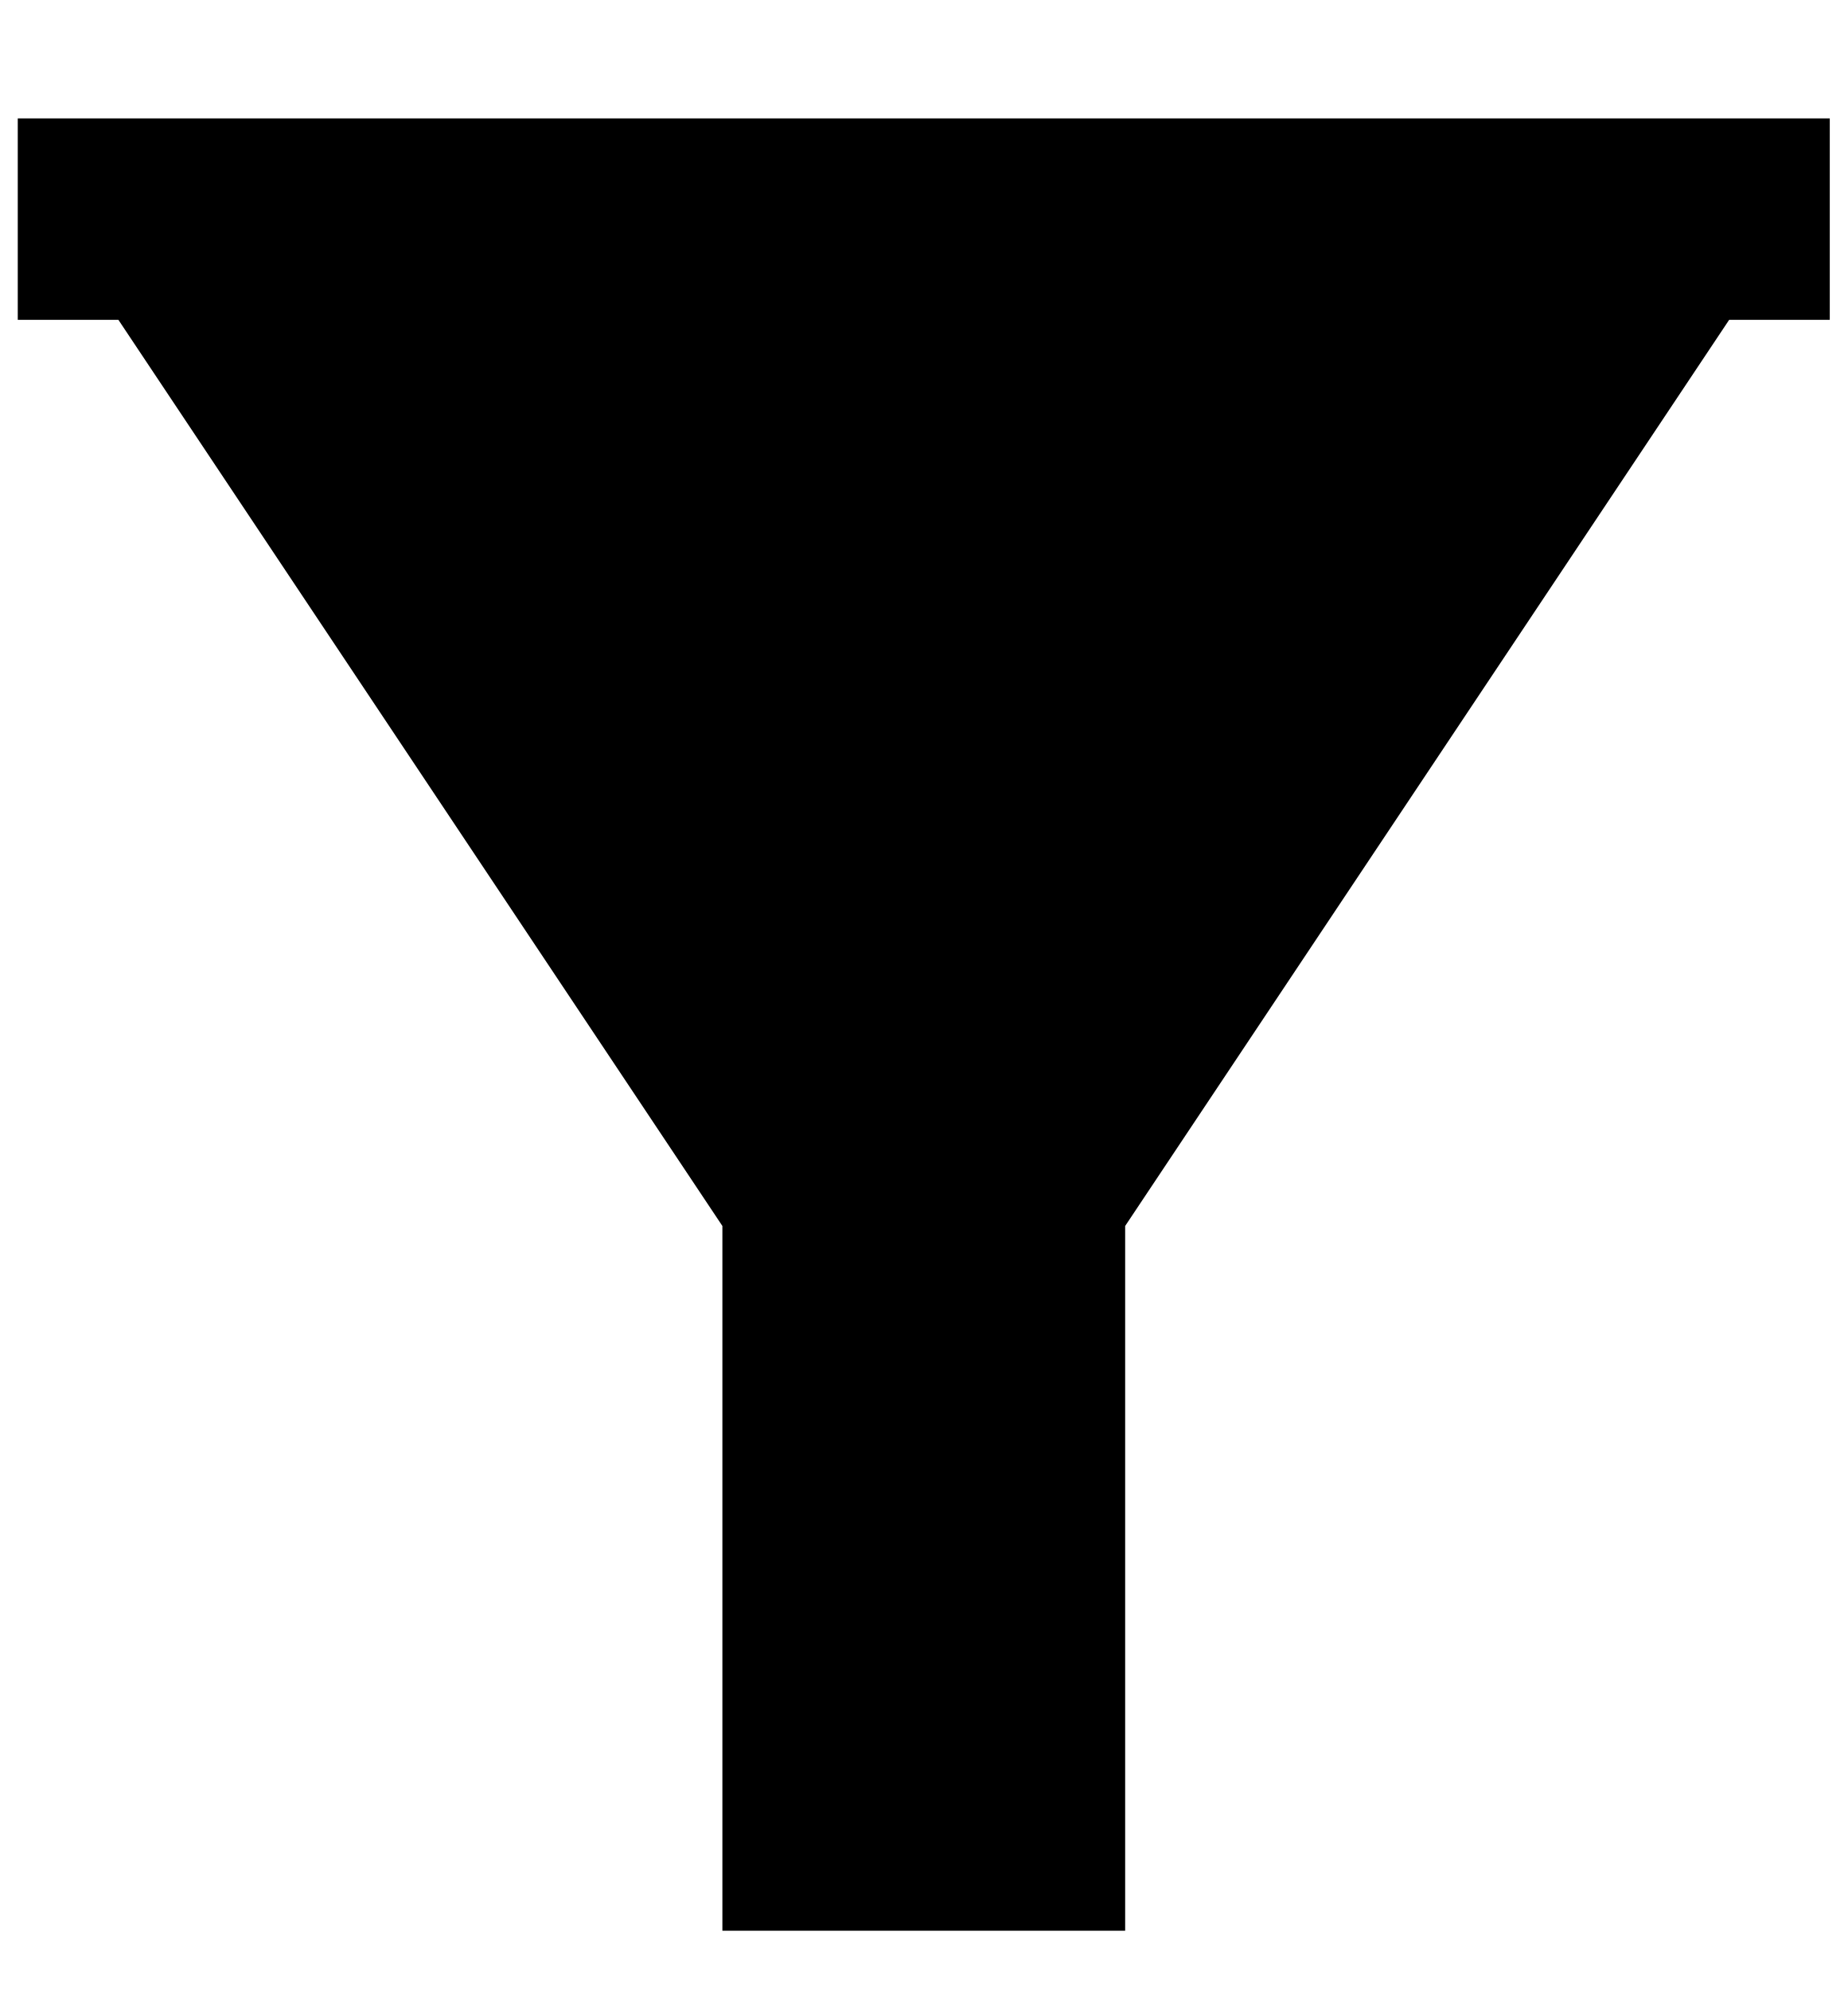
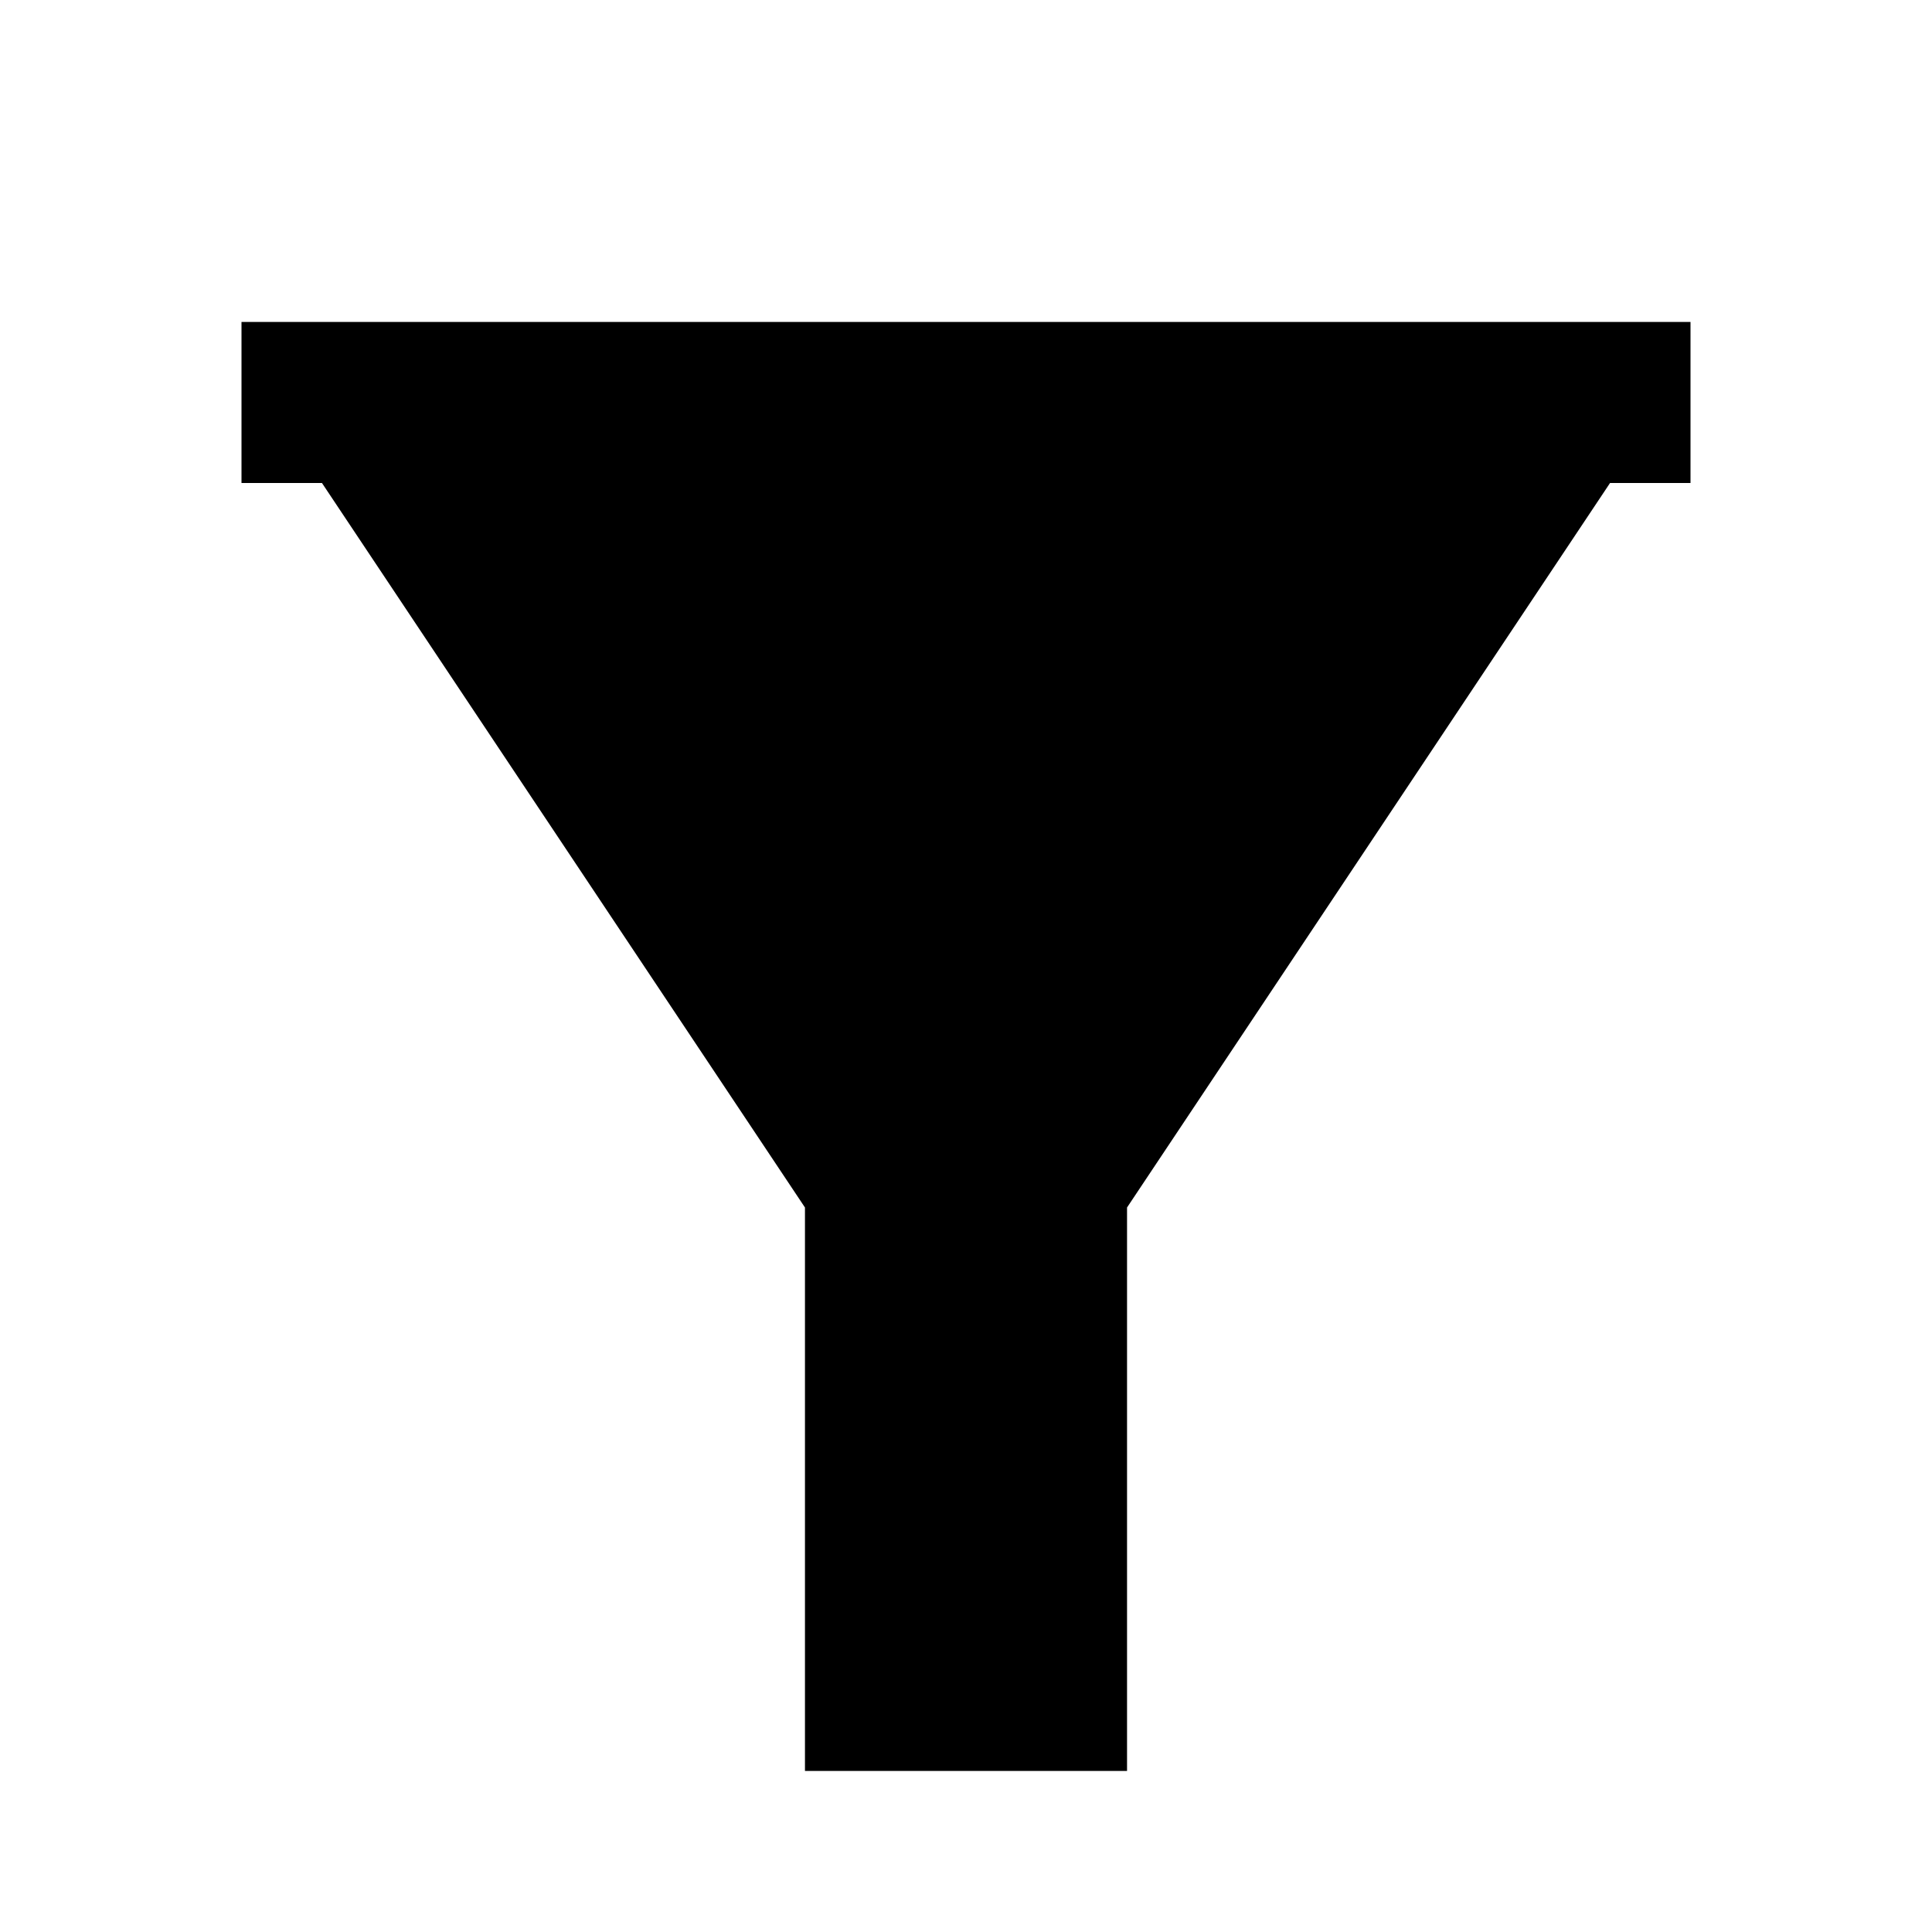
- <svg xmlns="http://www.w3.org/2000/svg" width="13" height="14" viewBox="0 0 13 14" fill="#0098FF">
-   <path d="M12.875 0.833V2.25H12.167L7.917 8.625V13.583H5.083V8.625L0.833 2.25H0.125V0.833H12.875Z" fill="#000000" />
+ <svg xmlns="http://www.w3.org/2000/svg" width="17" height="17" viewBox="0 0 17 17" fill="none">
+   <path d="M14.875 2.833V4.25H14.167L9.917 10.625V15.583H7.083V10.625L2.833 4.25H2.125V2.833H14.875Z" fill="black" />
</svg>
